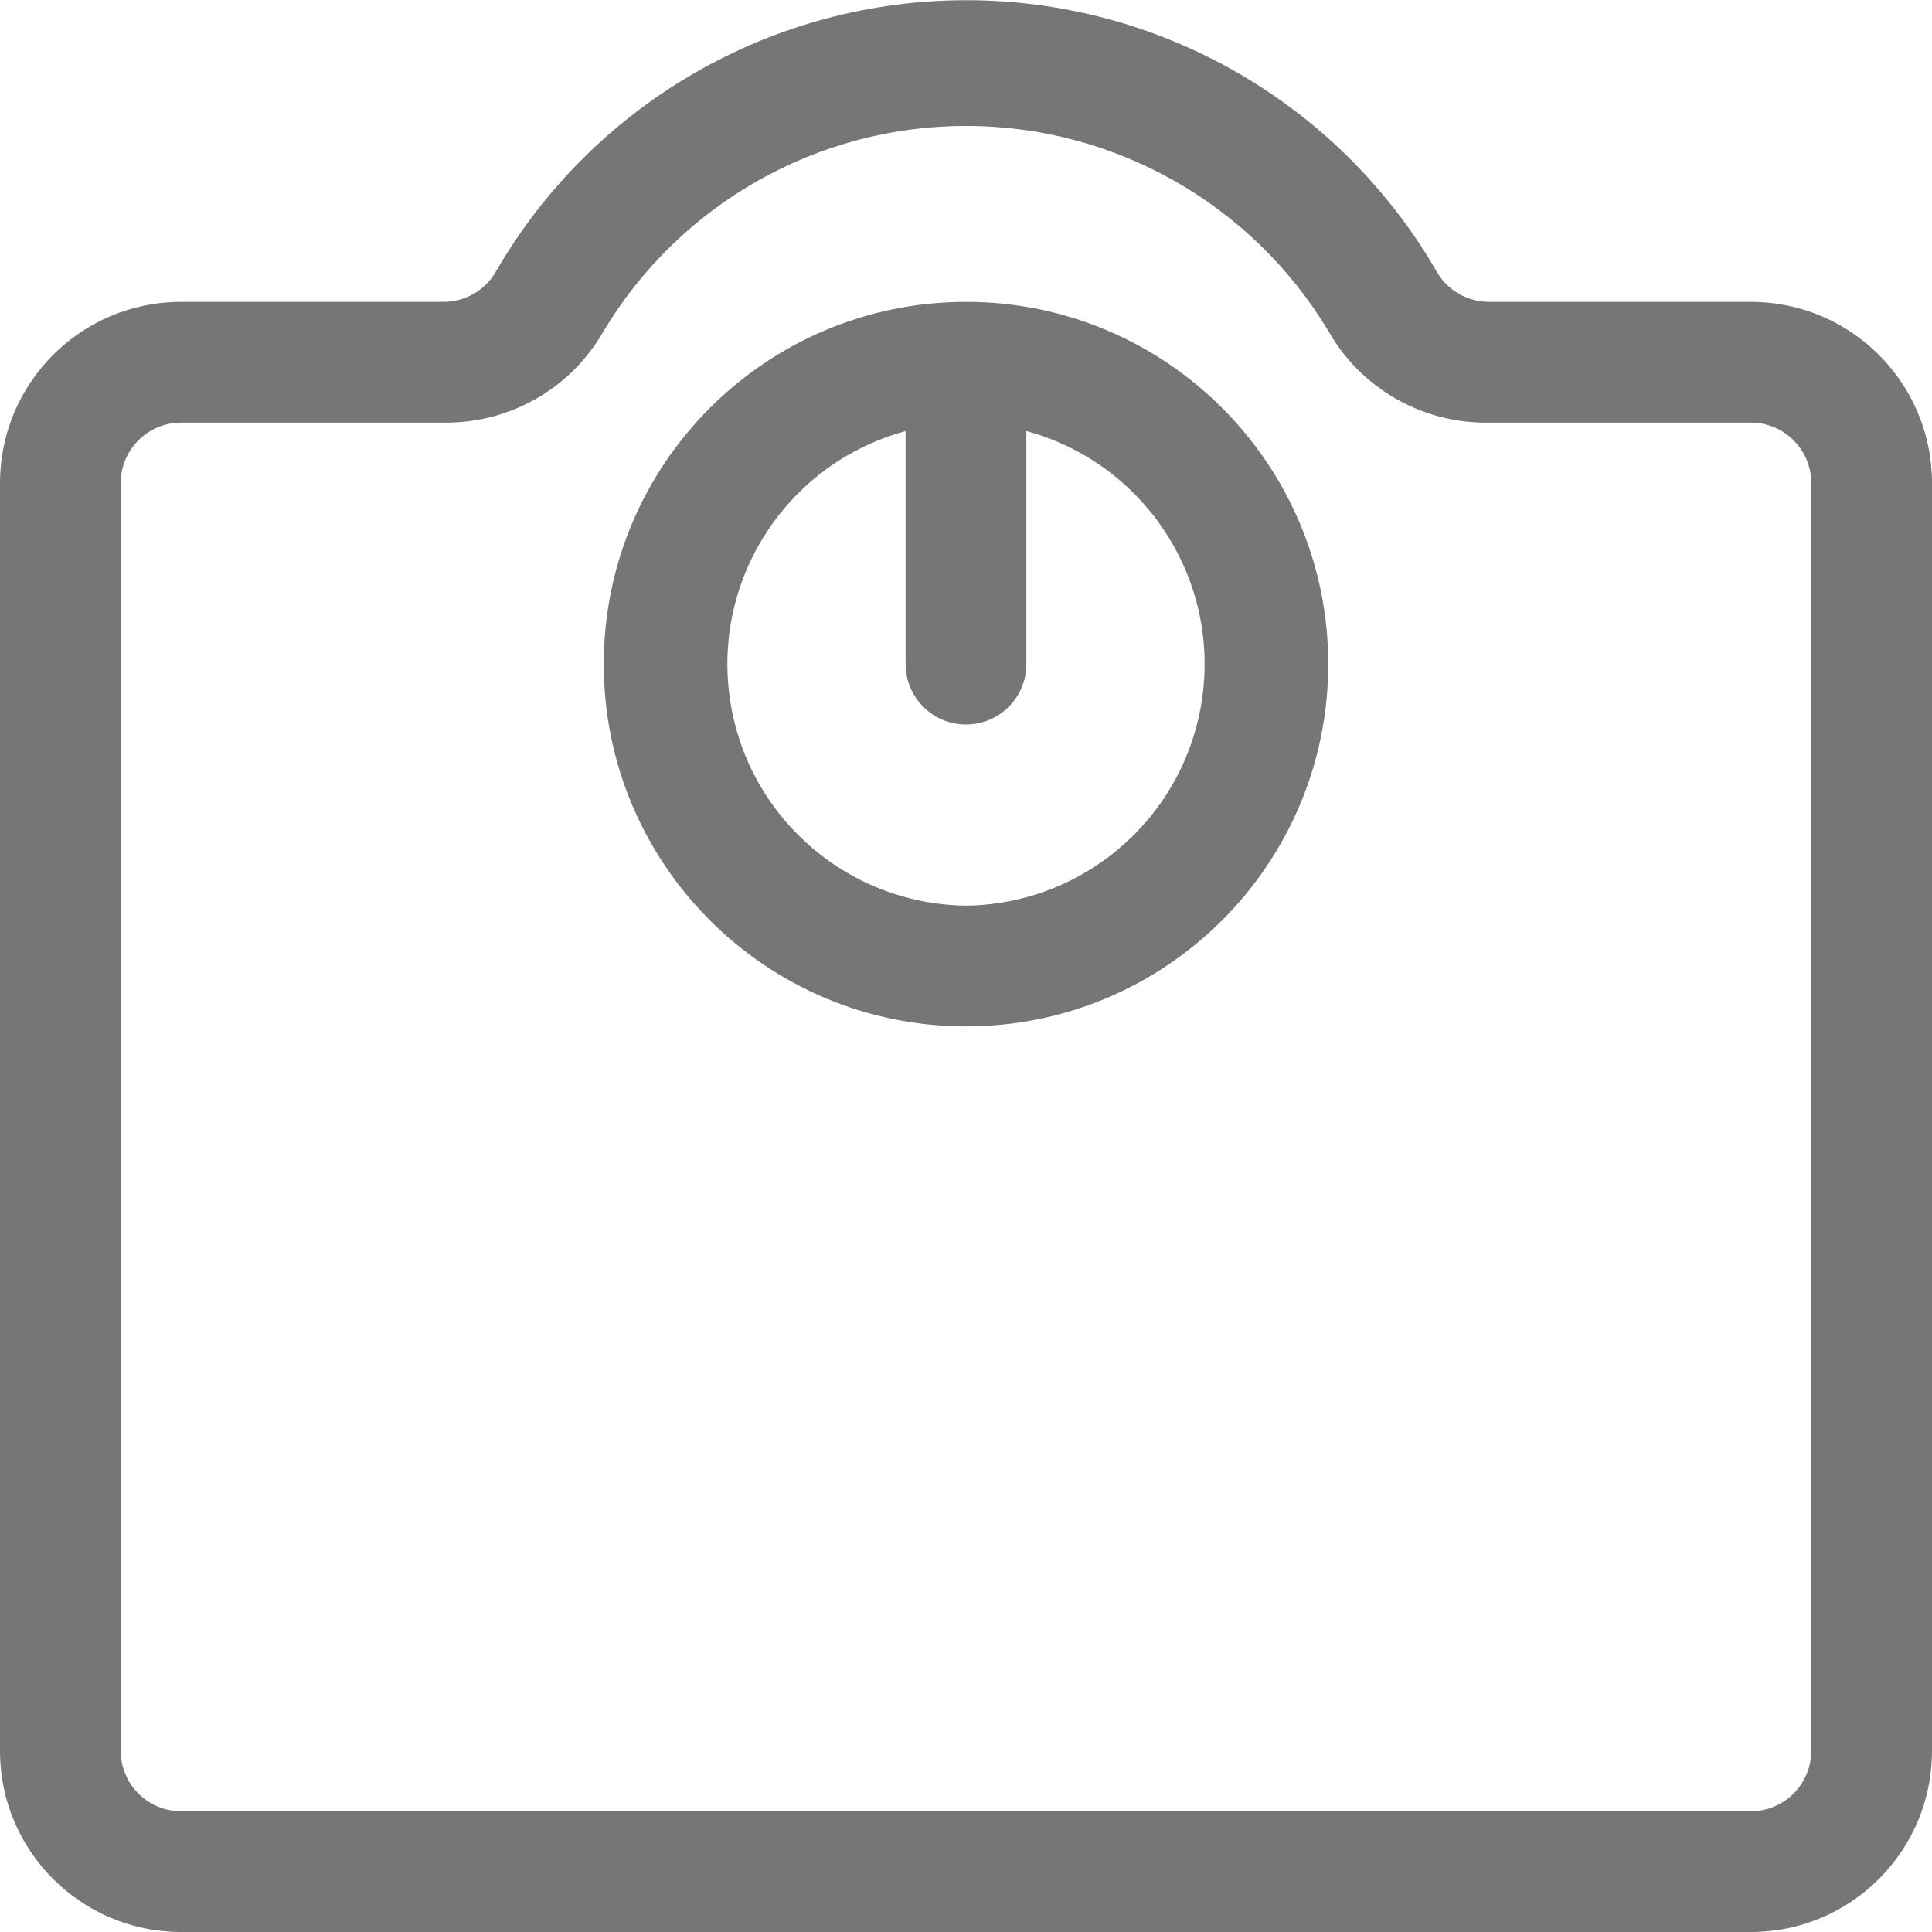
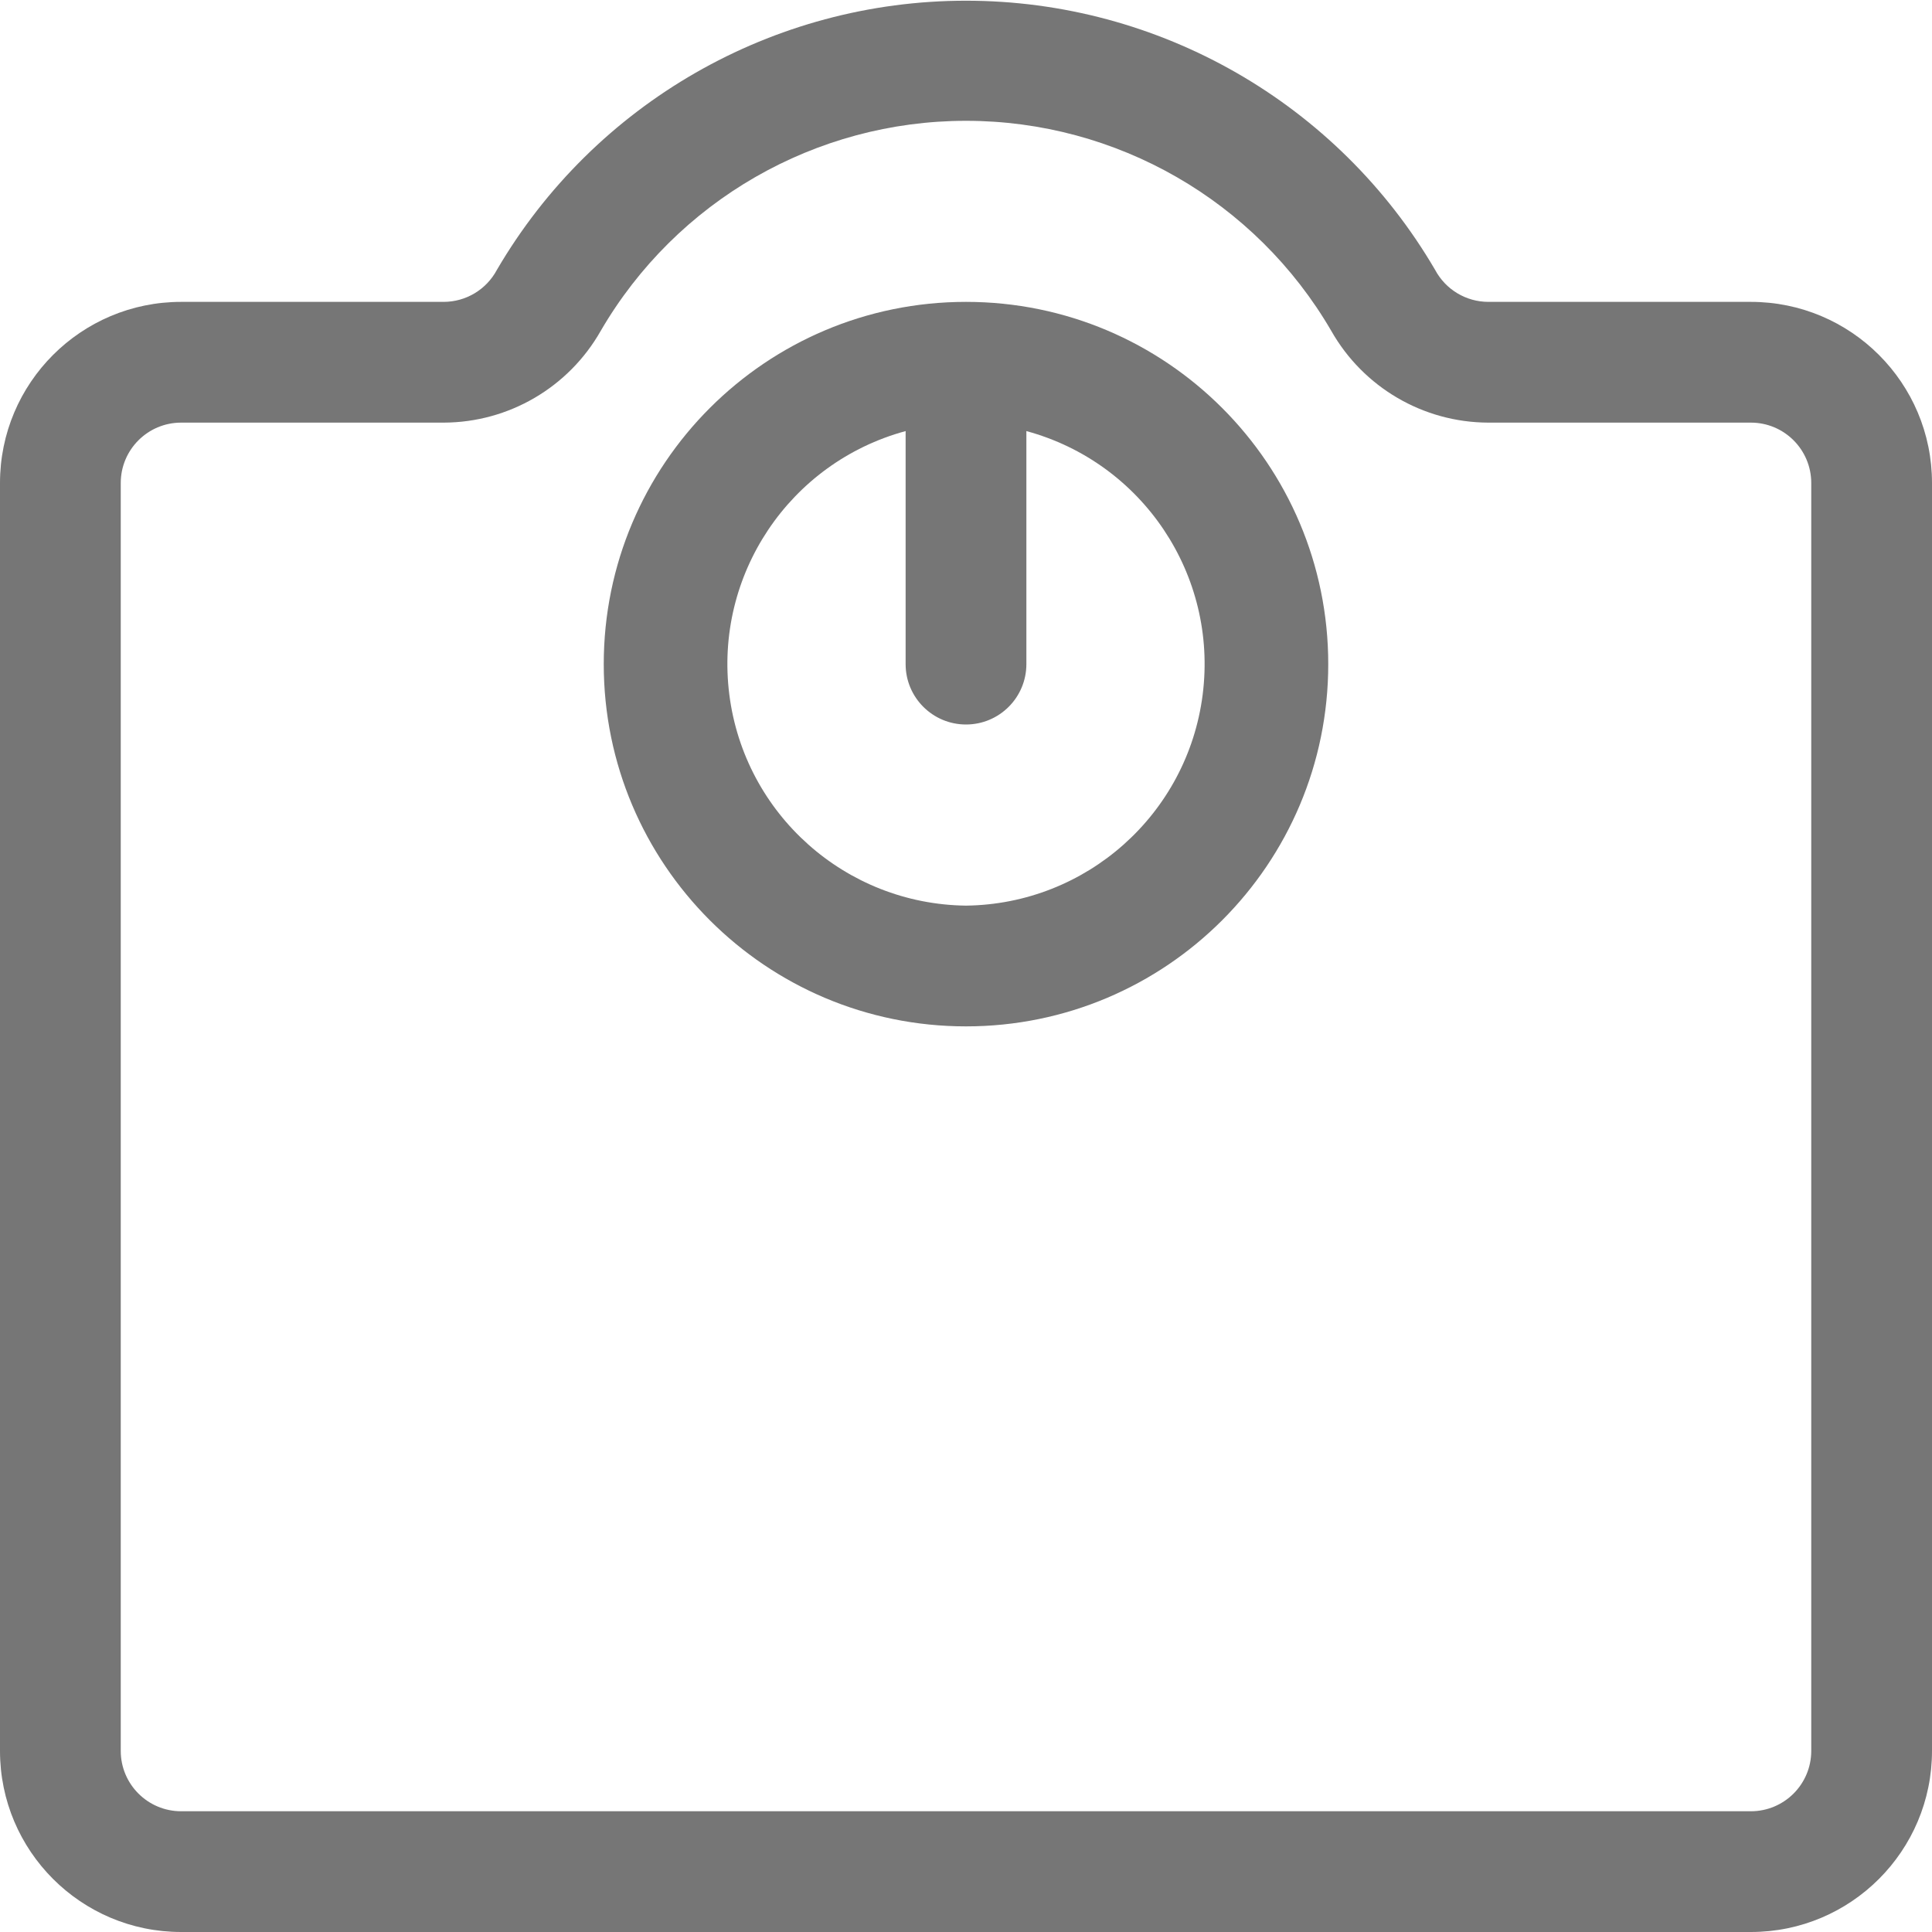
<svg xmlns="http://www.w3.org/2000/svg" id="Icons" viewBox="0 0 32 32">
  <g id="Text_-_Decrease" data-name="Text - Decrease">
-     <path d="M29,32H3a3,3,0,0,1-3-3V8A3,3,0,0,1,3,5H7.35a1,1,0,0,0,.88-.53,9,9,0,0,1,15.55,0,1,1,0,0,0,.88.53H29a3,3,0,0,1,3,3V29A3,3,0,0,1,29,32ZM3,7A1,1,0,0,0,2,8V29a1,1,0,0,0,1,1H29a1,1,0,0,0,1-1V8a1,1,0,0,0-1-1H24.65A3,3,0,0,1,22,5.48,7,7,0,0,0,10,5.48,3,3,0,0,1,7.35,7Z" style="fill:#767676" />
+     <path d="M29,32H3a3,3,0,0,1-3-3V8A3,3,0,0,1,3,5H7.35a1,1,0,0,0,.88-.53,9,9,0,0,1,15.54,0,1,1,0,0,0,.88.53H29a3,3,0,0,1,3,3V29A3,3,0,0,1,29,32ZM3,7A1,1,0,0,0,2,8V29a1,1,0,0,0,1,1H29a1,1,0,0,0,1-1V8a1,1,0,0,0-1-1H24.65a3,3,0,0,1-2.6-1.52,7,7,0,0,0-12.1,0A3,3,0,0,1,7.35,7Z" style="fill:#767676" />
    <path d="M16,5a6,6,0,1,0,6,6A6,6,0,0,0,16,5Zm0,10a4,4,0,0,1-1-7.86V11a1,1,0,0,0,2,0V7.14A4,4,0,0,1,16,15Z" style="fill:#767676" />
  </g>
</svg>
